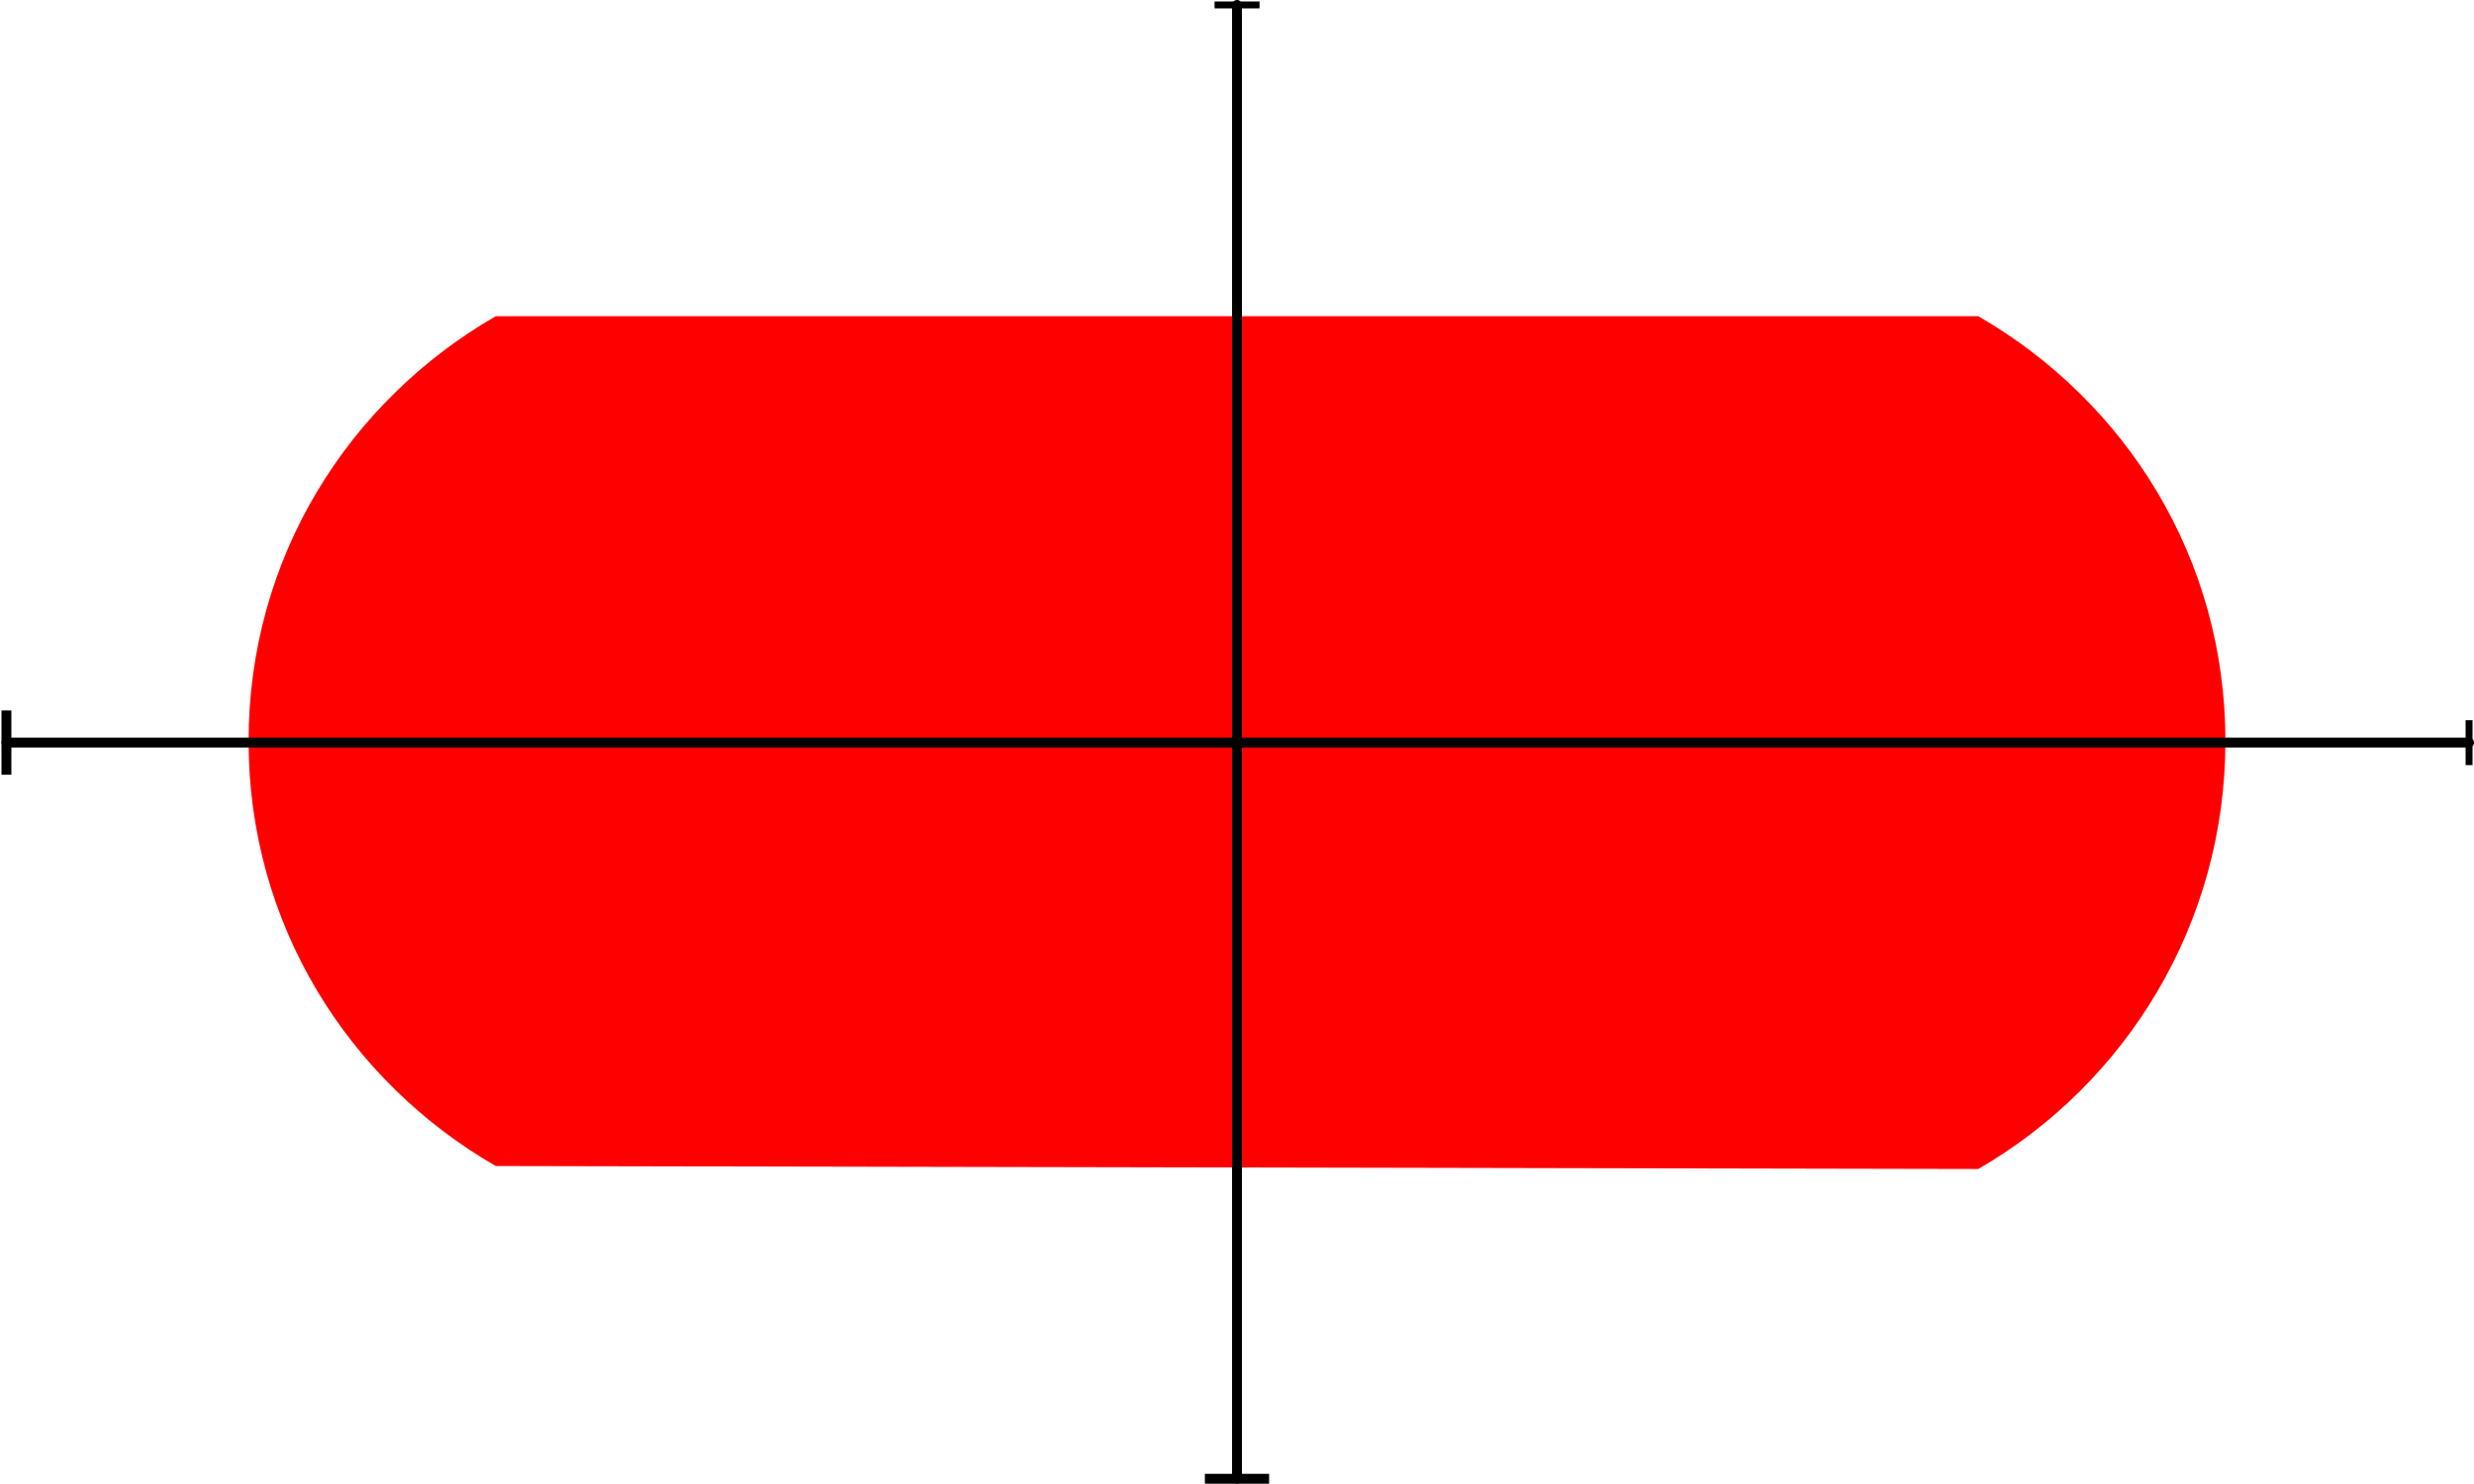
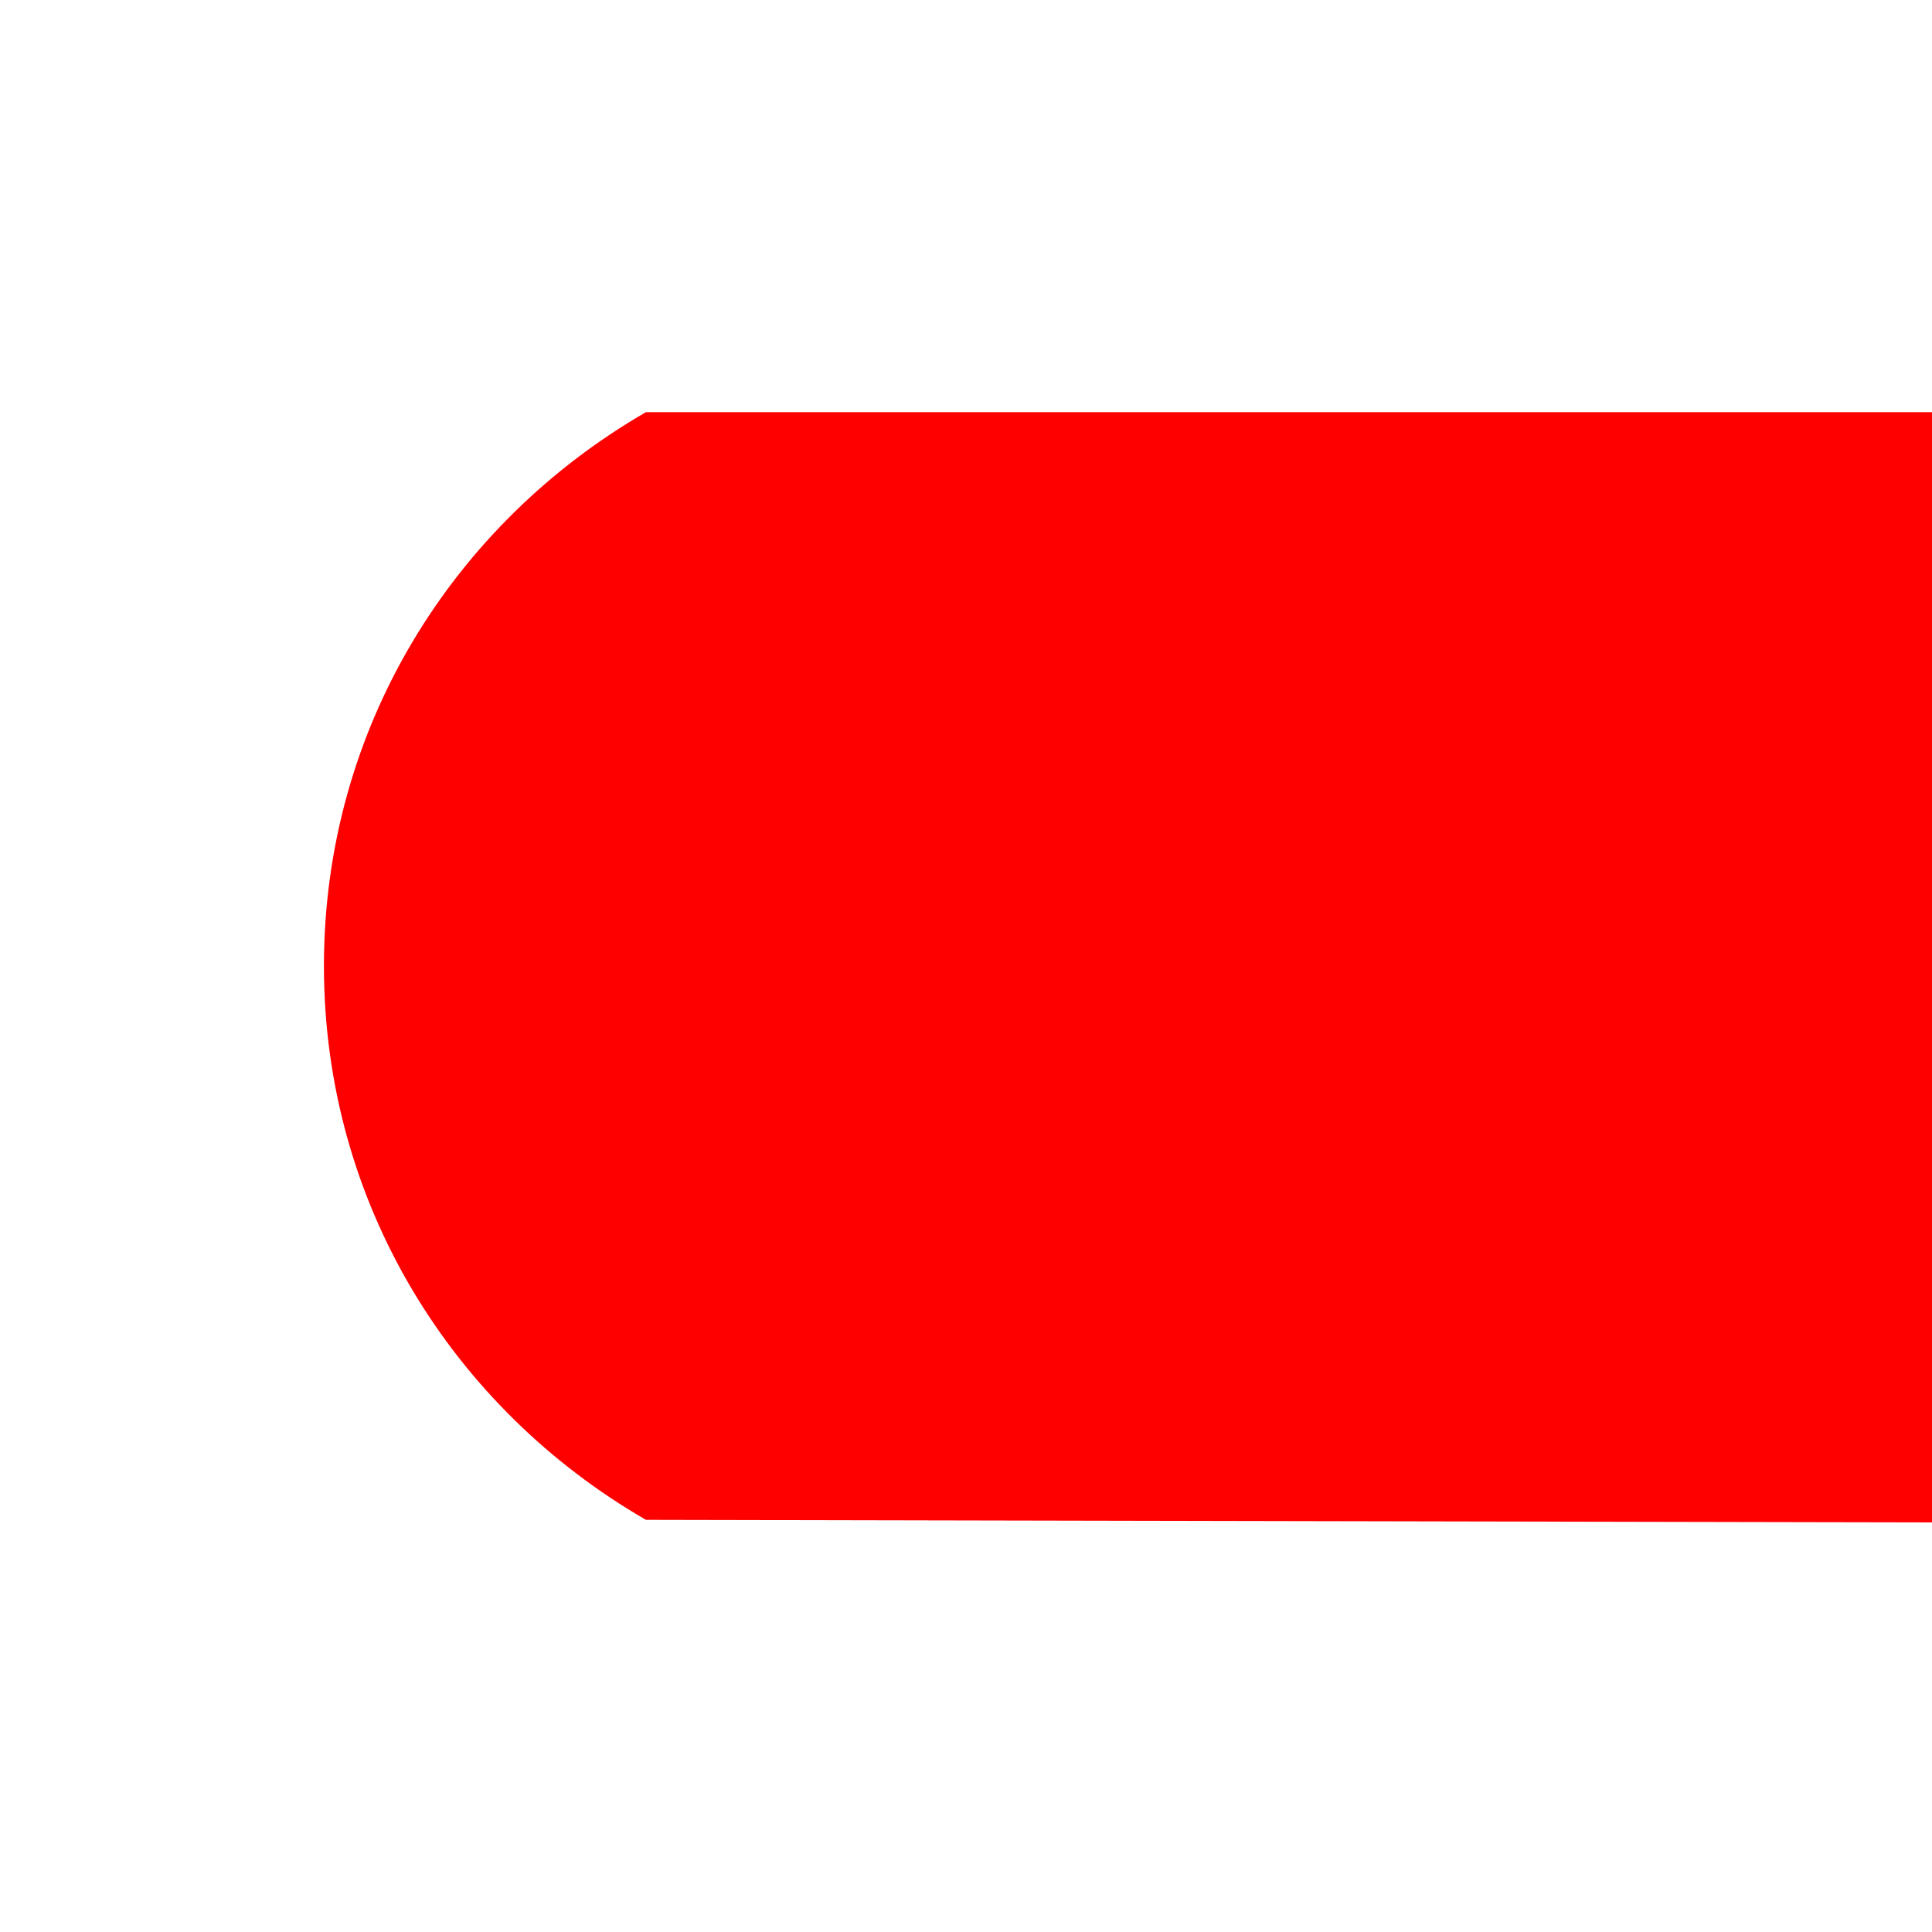
- <svg xmlns="http://www.w3.org/2000/svg" id="Layer_1" viewBox="0 0 250.3 150.15">
+ <svg xmlns="http://www.w3.org/2000/svg" id="mask" height="150" width="150">
  <path id="mask" fill="#ff0000" d="M225.15,75c0,18.5-10.05,34.66-25,43.3l-150-.3h0c-14.95-8.64-25-24.5-25-43s10.05-34.36,25-43h150c14.95,8.64,25,24.5,25,43Z" stroke-width="0" />
-   <g id="center">
-     <line x1="125.15" y1=".5" x2="125.15" y2="149.65" fill="none" stroke="#000" stroke-linecap="round" stroke-linejoin="round" />
-     <rect x="122.88" y=".15" width="4.55" height=".7" stroke-width="0" />
-     <rect x="121.9" y="149.15" width="6.5" height="1" stroke-width="0" />
-     <line x1="249.8" y1="75.15" x2=".65" y2="75.15" fill="none" stroke="#000" stroke-linecap="round" stroke-linejoin="round" />
-     <rect x="249.45" y="72.88" width=".7" height="4.55" stroke-width="0" />
-     <rect x=".15" y="71.9" width="1" height="6.5" stroke-width="0" />
-   </g>
</svg>
